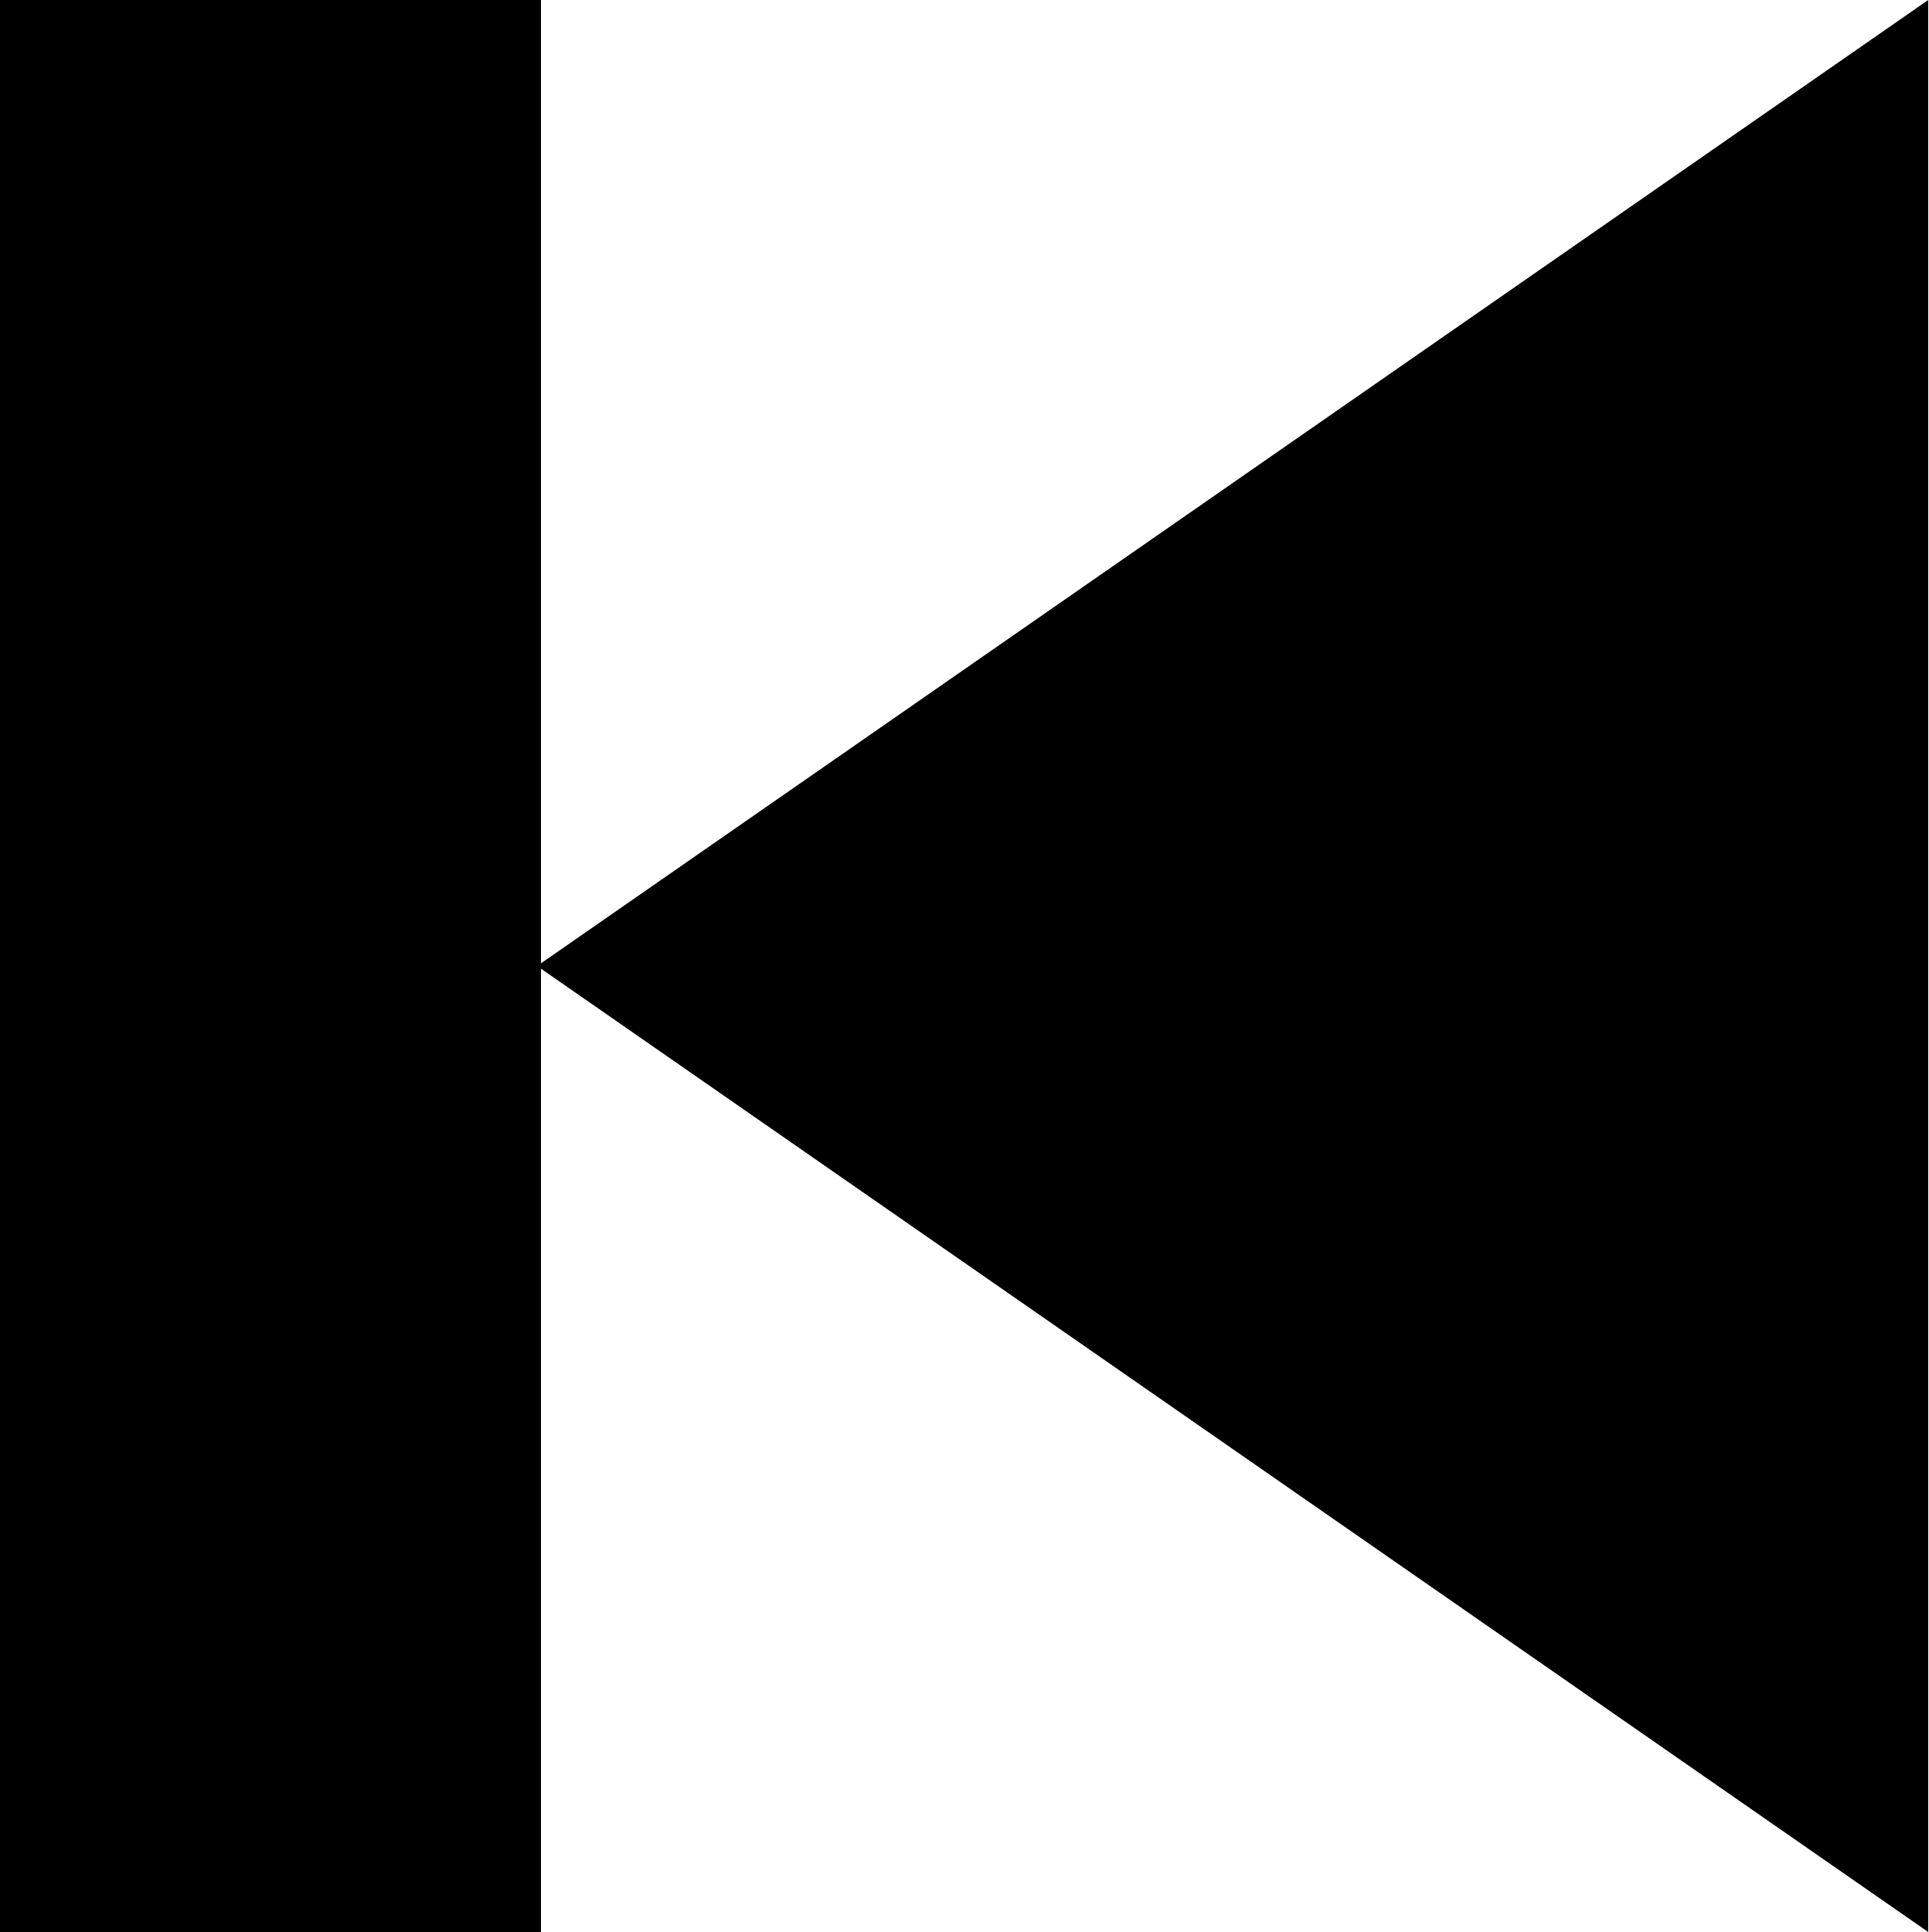
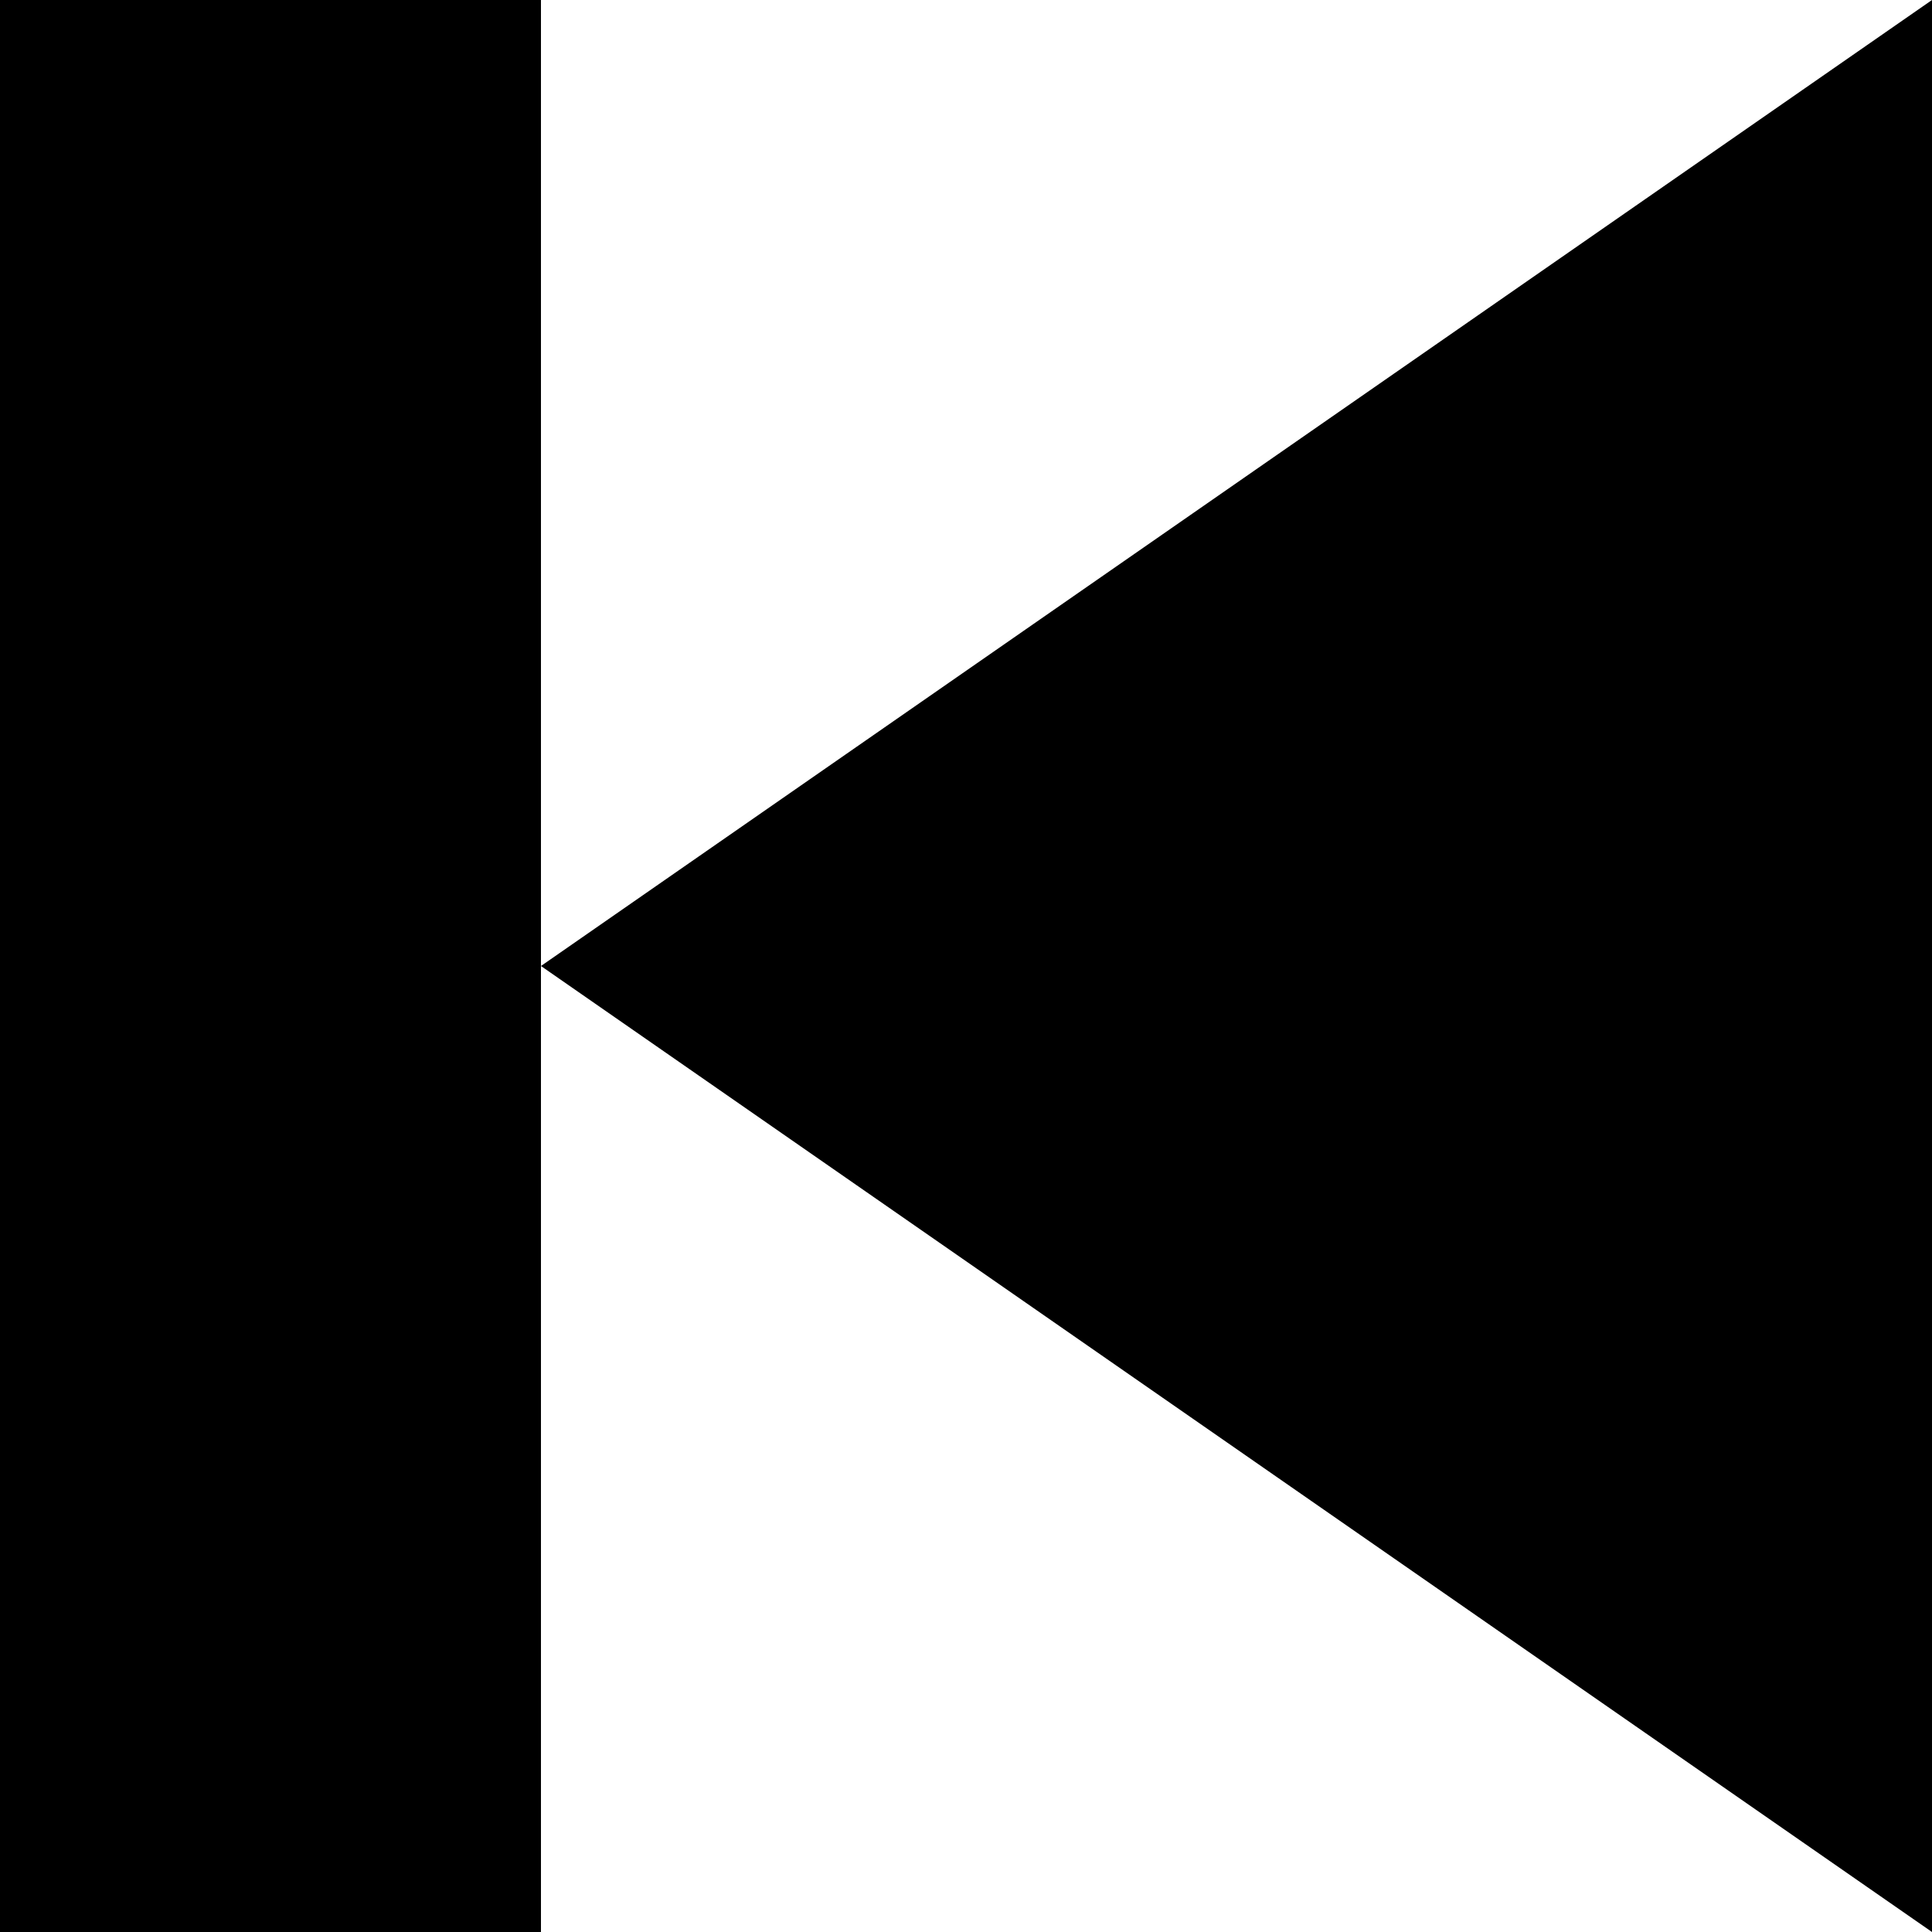
- <svg xmlns="http://www.w3.org/2000/svg" version="1.1" id="Layer_1" x="0px" y="0px" viewBox="0 0 49.9 50" style="enable-background:new 0 0 49.9 50;" xml:space="preserve">
+ <svg xmlns="http://www.w3.org/2000/svg" version="1.1" id="Layer_1" x="0px" y="0px" viewBox="0 0 50 50" style="enable-background:new 0 0 50 50;" xml:space="preserve">
  <rect width="14" height="50" />
-   <polygon points="13.9,25 49.9,50 49.9,0 " />
+   <polygon points="14,25 50,50 50,0 " />
</svg>
